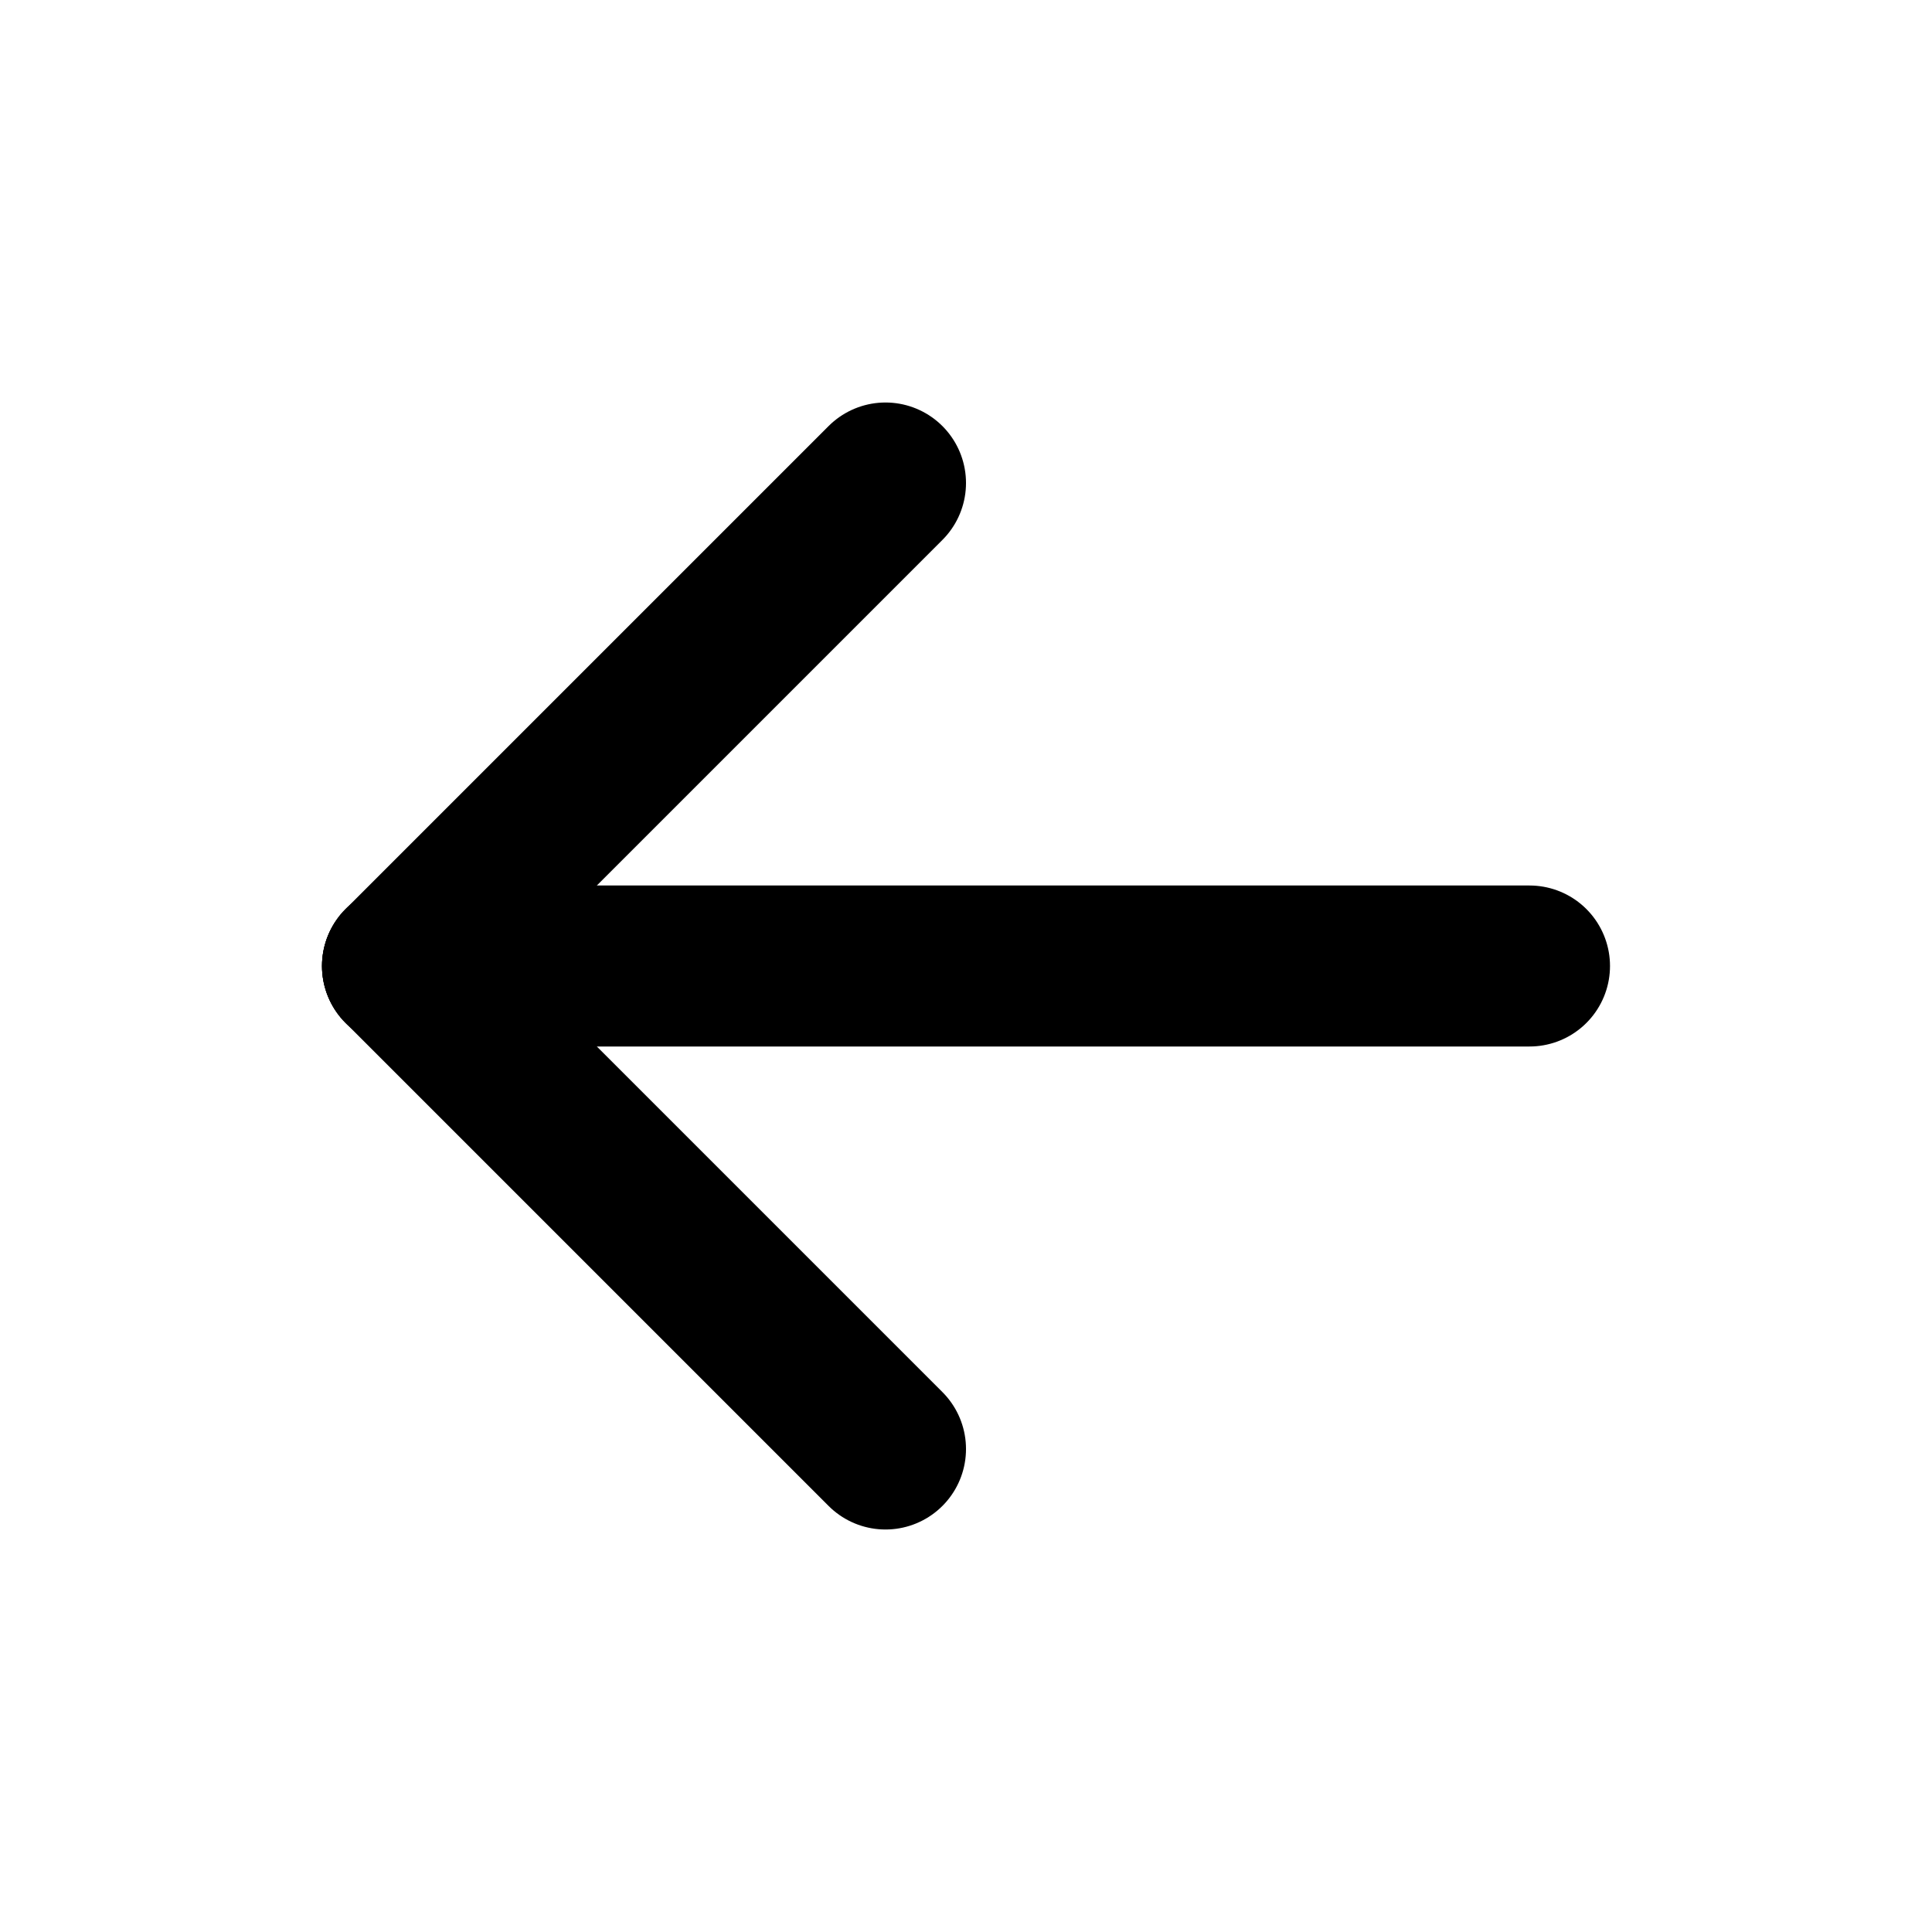
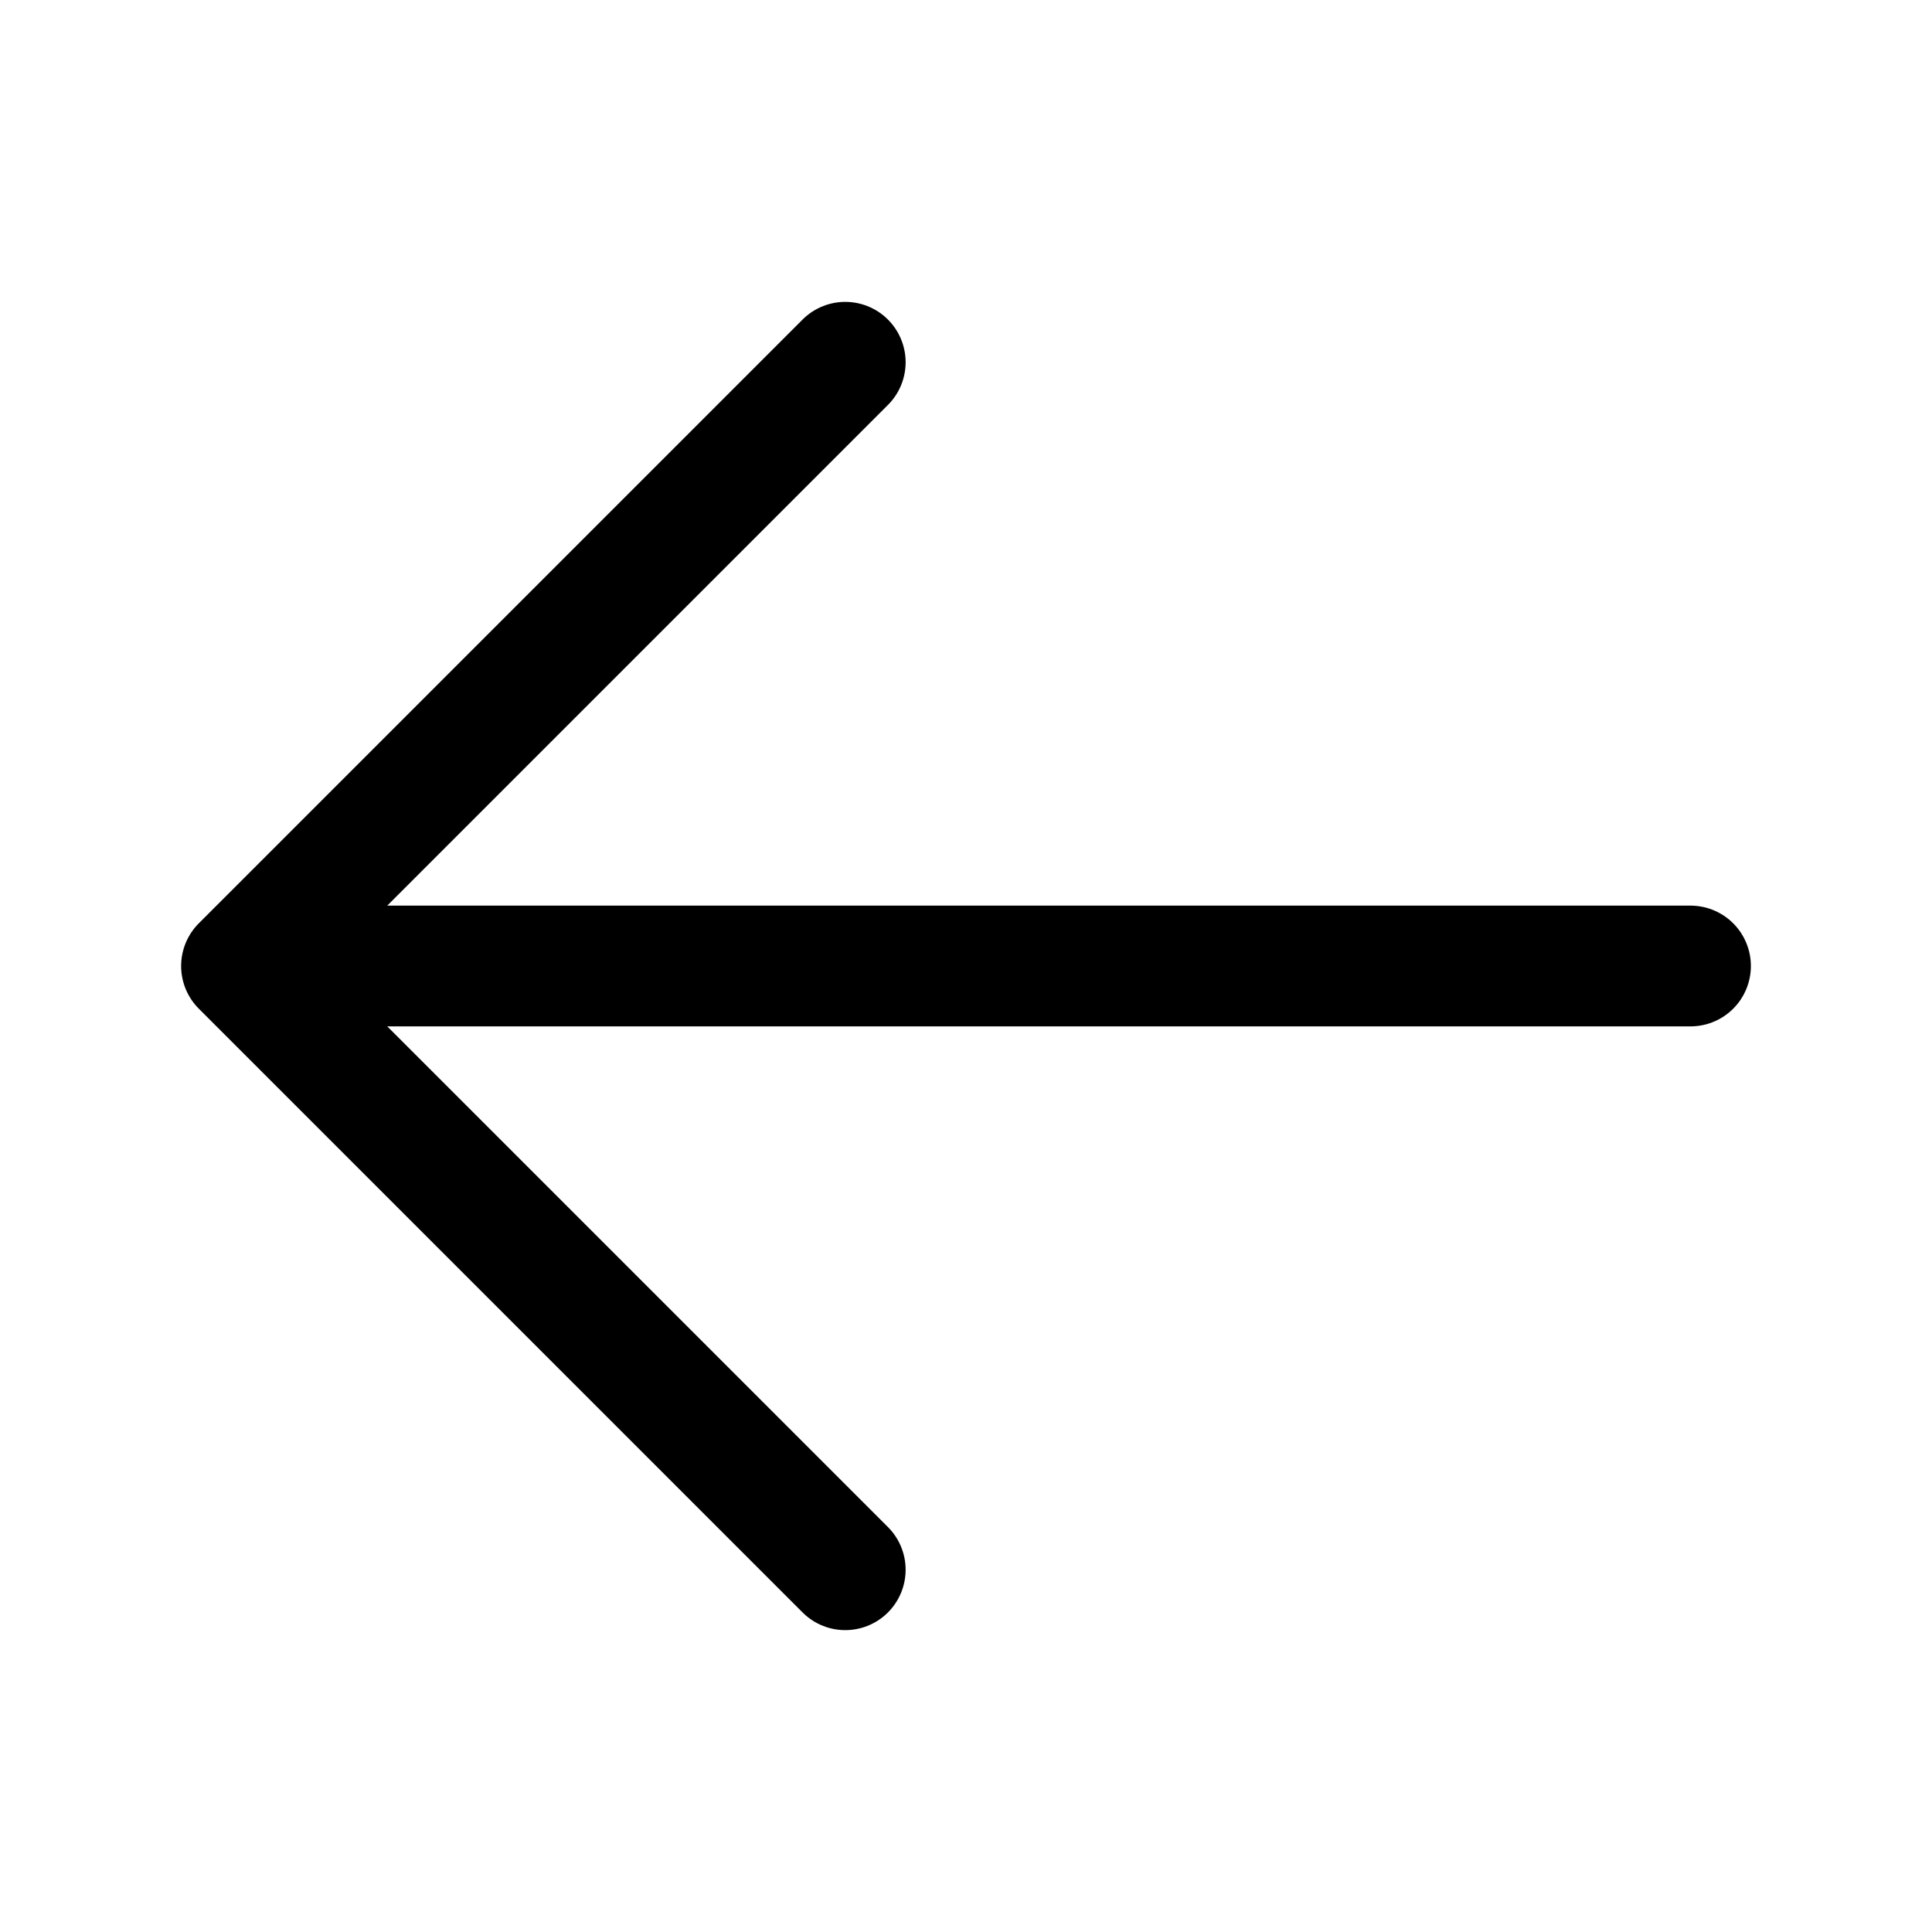
- <svg xmlns="http://www.w3.org/2000/svg" width="24" height="24" viewBox="0 0 24 24" fill="none" stroke="currentColor" stroke-width="2" stroke-linecap="round" stroke-linejoin="round" class="icon icon-tabler icons-tabler-outline icon-tabler-arrow-left">
-   <path stroke="none" d="M0 0h24v24H0z" fill="none" />
-   <path d="M5 12l14 0" />
-   <path d="M5 12l6 6" />
-   <path d="M5 12l6 -6" />
+ <svg xmlns="http://www.w3.org/2000/svg" width="24" height="24" fill="none" viewBox="0 0 24 24" stroke-width="1.5" stroke="currentColor" class="size-6">
+   <path stroke-linecap="round" stroke-linejoin="round" d="M10.5 19.5 3 12m0 0 7.5-7.5M3 12h18" />
</svg>
